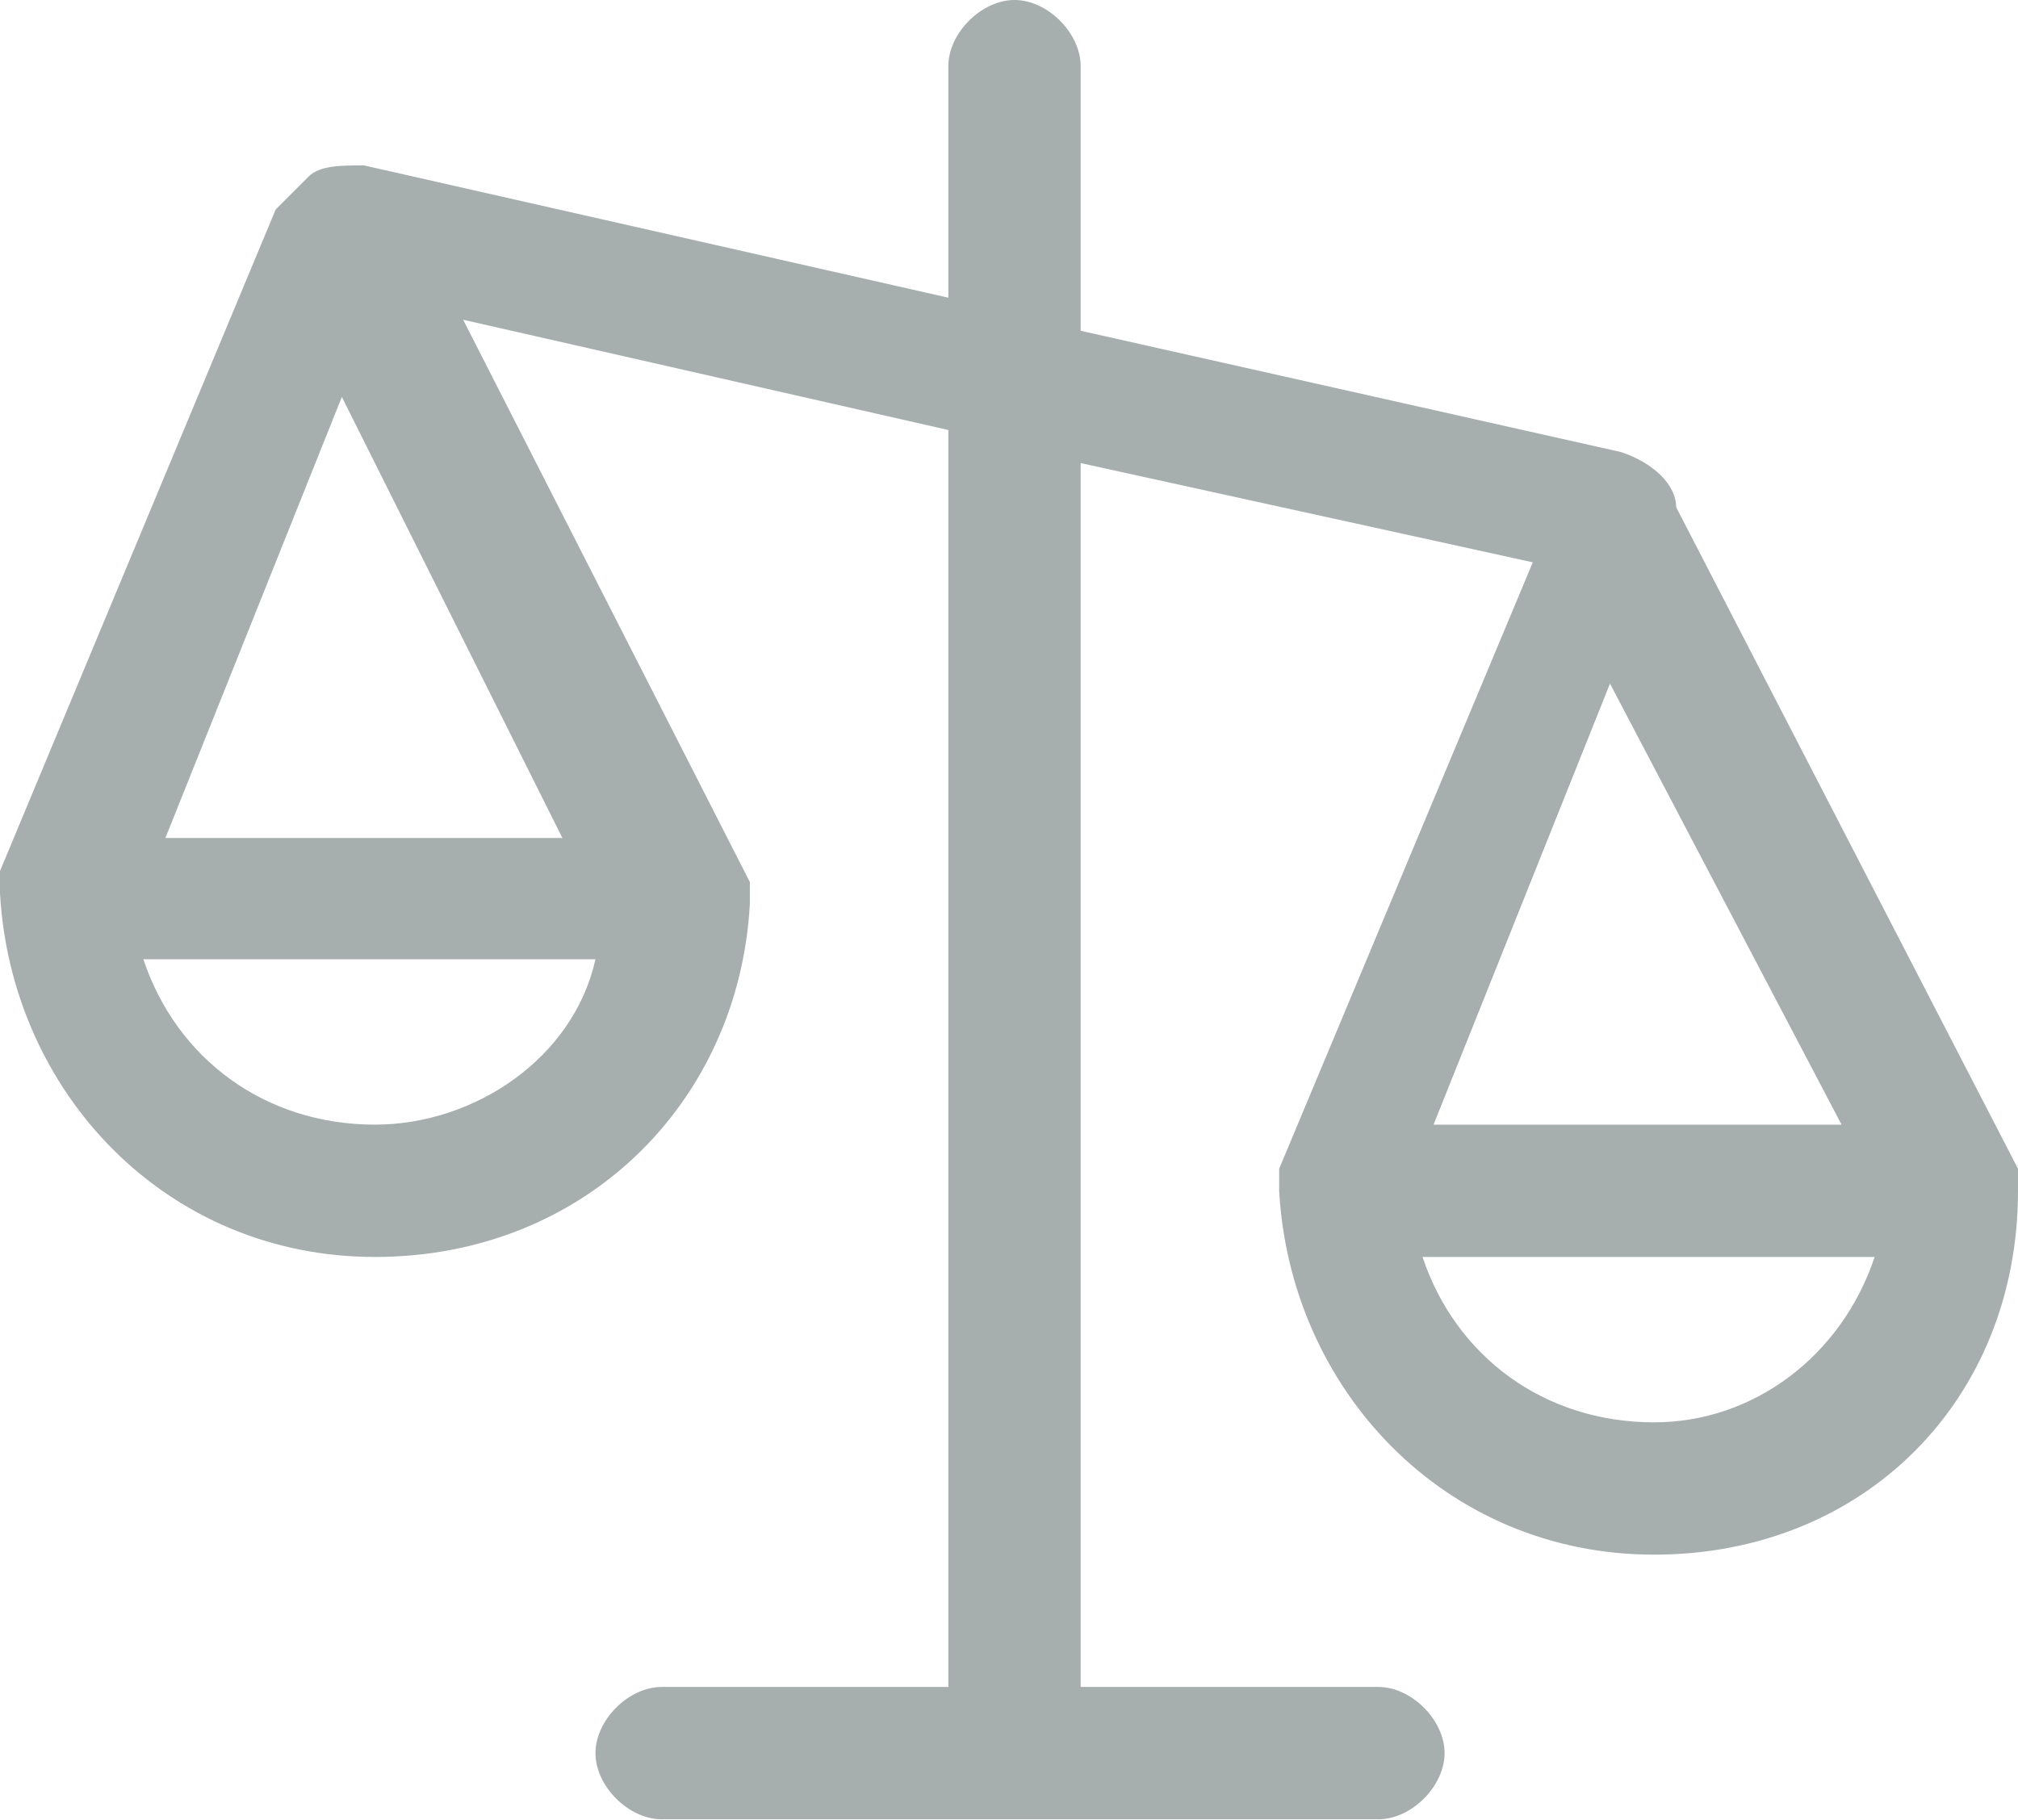
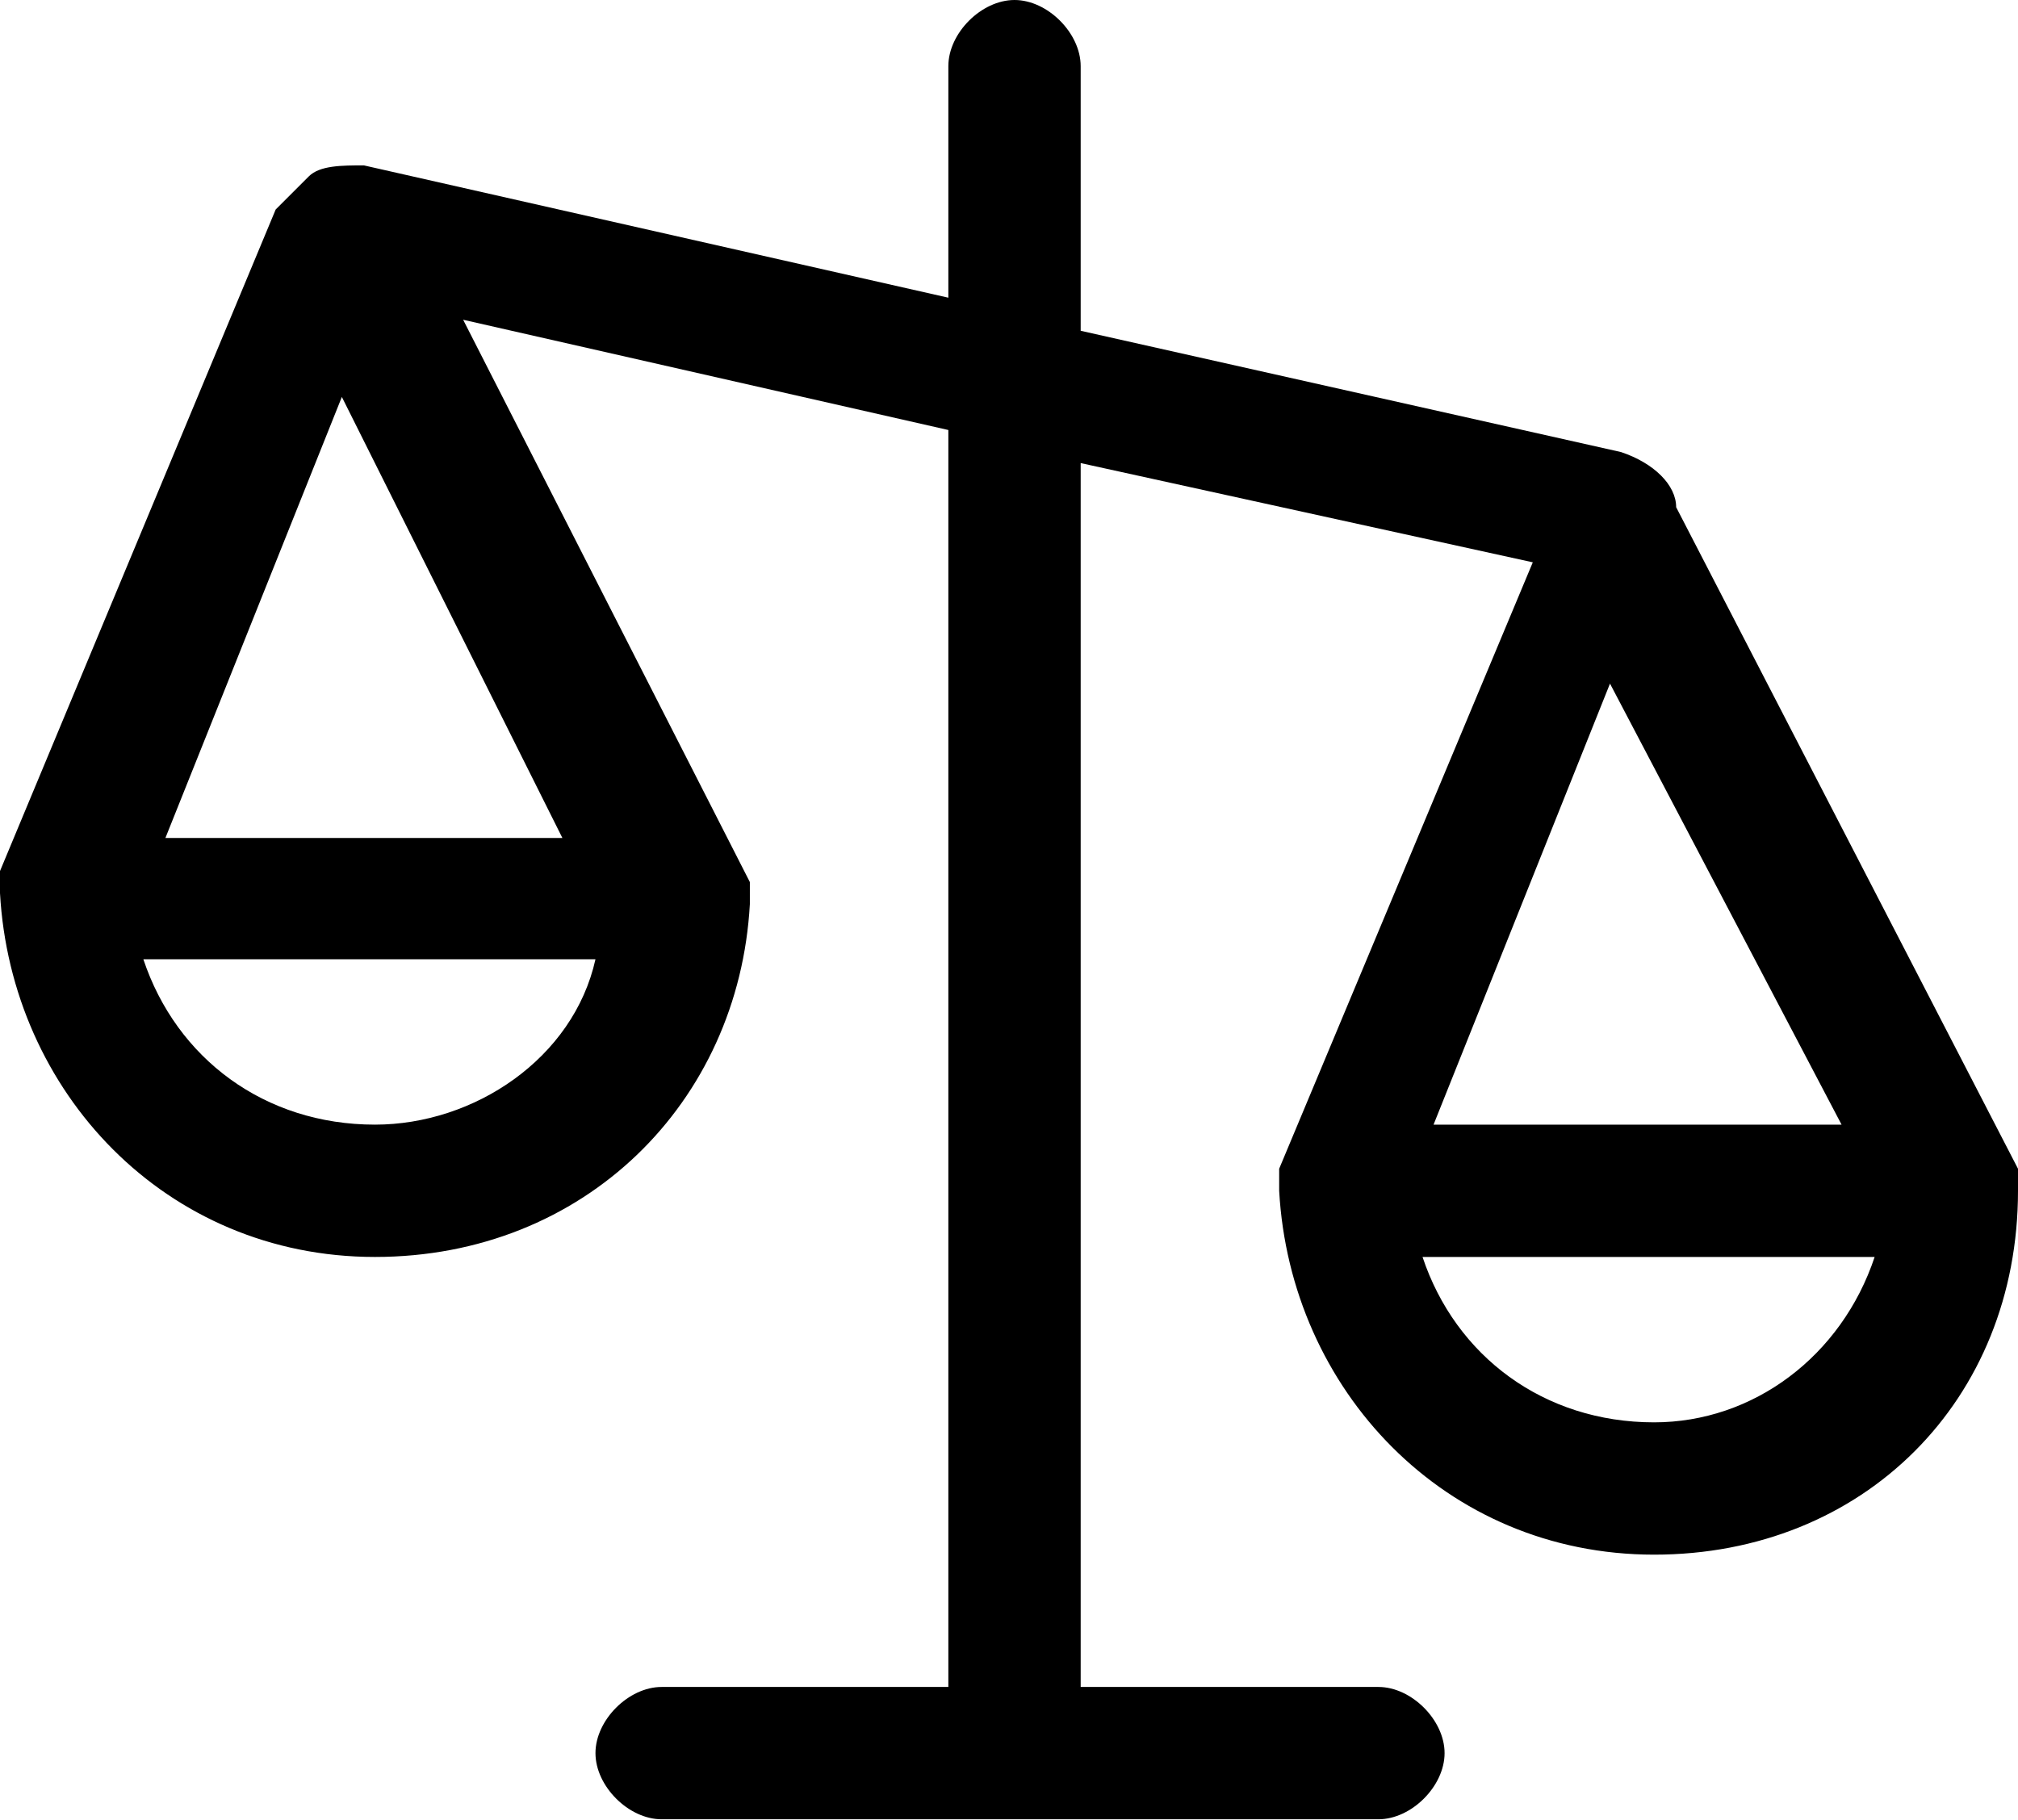
<svg xmlns="http://www.w3.org/2000/svg" version="1.1" id="scale" x="0px" y="0px" viewBox="0 0 18.3 16.5" style="enable-background:new 0 0 18.3 16.5;" xml:space="preserve">
-   <style type="text/css">
- 	.st0{fill:#A7AEAE;}
- </style>
  <path class="st0" d="M18.3,10.8c0,0,0-0.1,0-0.1c0,0,0-0.1,0-0.1c0,0,0,0,0,0l-3.1-6c0,0,0,0,0,0c0-0.2-0.2-0.4-0.5-0.5L9.8,3V0.6  C9.8,0.3,9.5,0,9.2,0S8.6,0.3,8.6,0.6v2.1L3.3,1.5c-0.2,0-0.4,0-0.5,0.1C2.7,1.7,2.6,1.8,2.5,1.9L0,7.9c0,0,0,0,0,0C0,7.9,0,8,0,8  c0,0,0,0.1,0,0.1c0,0,0,0,0,0c0.1,1.8,1.5,3.3,3.4,3.3S6.7,10,6.8,8.2c0,0,0,0,0,0c0,0,0-0.1,0-0.1c0,0,0-0.1,0-0.1c0,0,0,0,0,0  L4.2,2.9l4.4,1v11.4H6c-0.3,0-0.6,0.3-0.6,0.6s0.3,0.6,0.6,0.6h6.5c0.3,0,0.6-0.3,0.6-0.6s-0.3-0.6-0.6-0.6H9.8V4.2l4.1,0.9  l-2.3,5.5c0,0,0,0,0,0c0,0,0,0.1,0,0.1c0,0,0,0.1,0,0.1c0,0,0,0,0,0c0.1,1.8,1.5,3.3,3.4,3.3S18.3,12.7,18.3,10.8  C18.3,10.8,18.3,10.8,18.3,10.8z M3.1,3.6l2,4H1.5L3.1,3.6z M3.4,10.2c-1,0-1.8-0.6-2.1-1.5h4.1C5.2,9.6,4.3,10.2,3.4,10.2z   M16.7,10.2h-3.7l1.6-4L16.7,10.2z M15,12.9c-1,0-1.8-0.6-2.1-1.5H17C16.7,12.3,15.9,12.9,15,12.9z" />
</svg>
